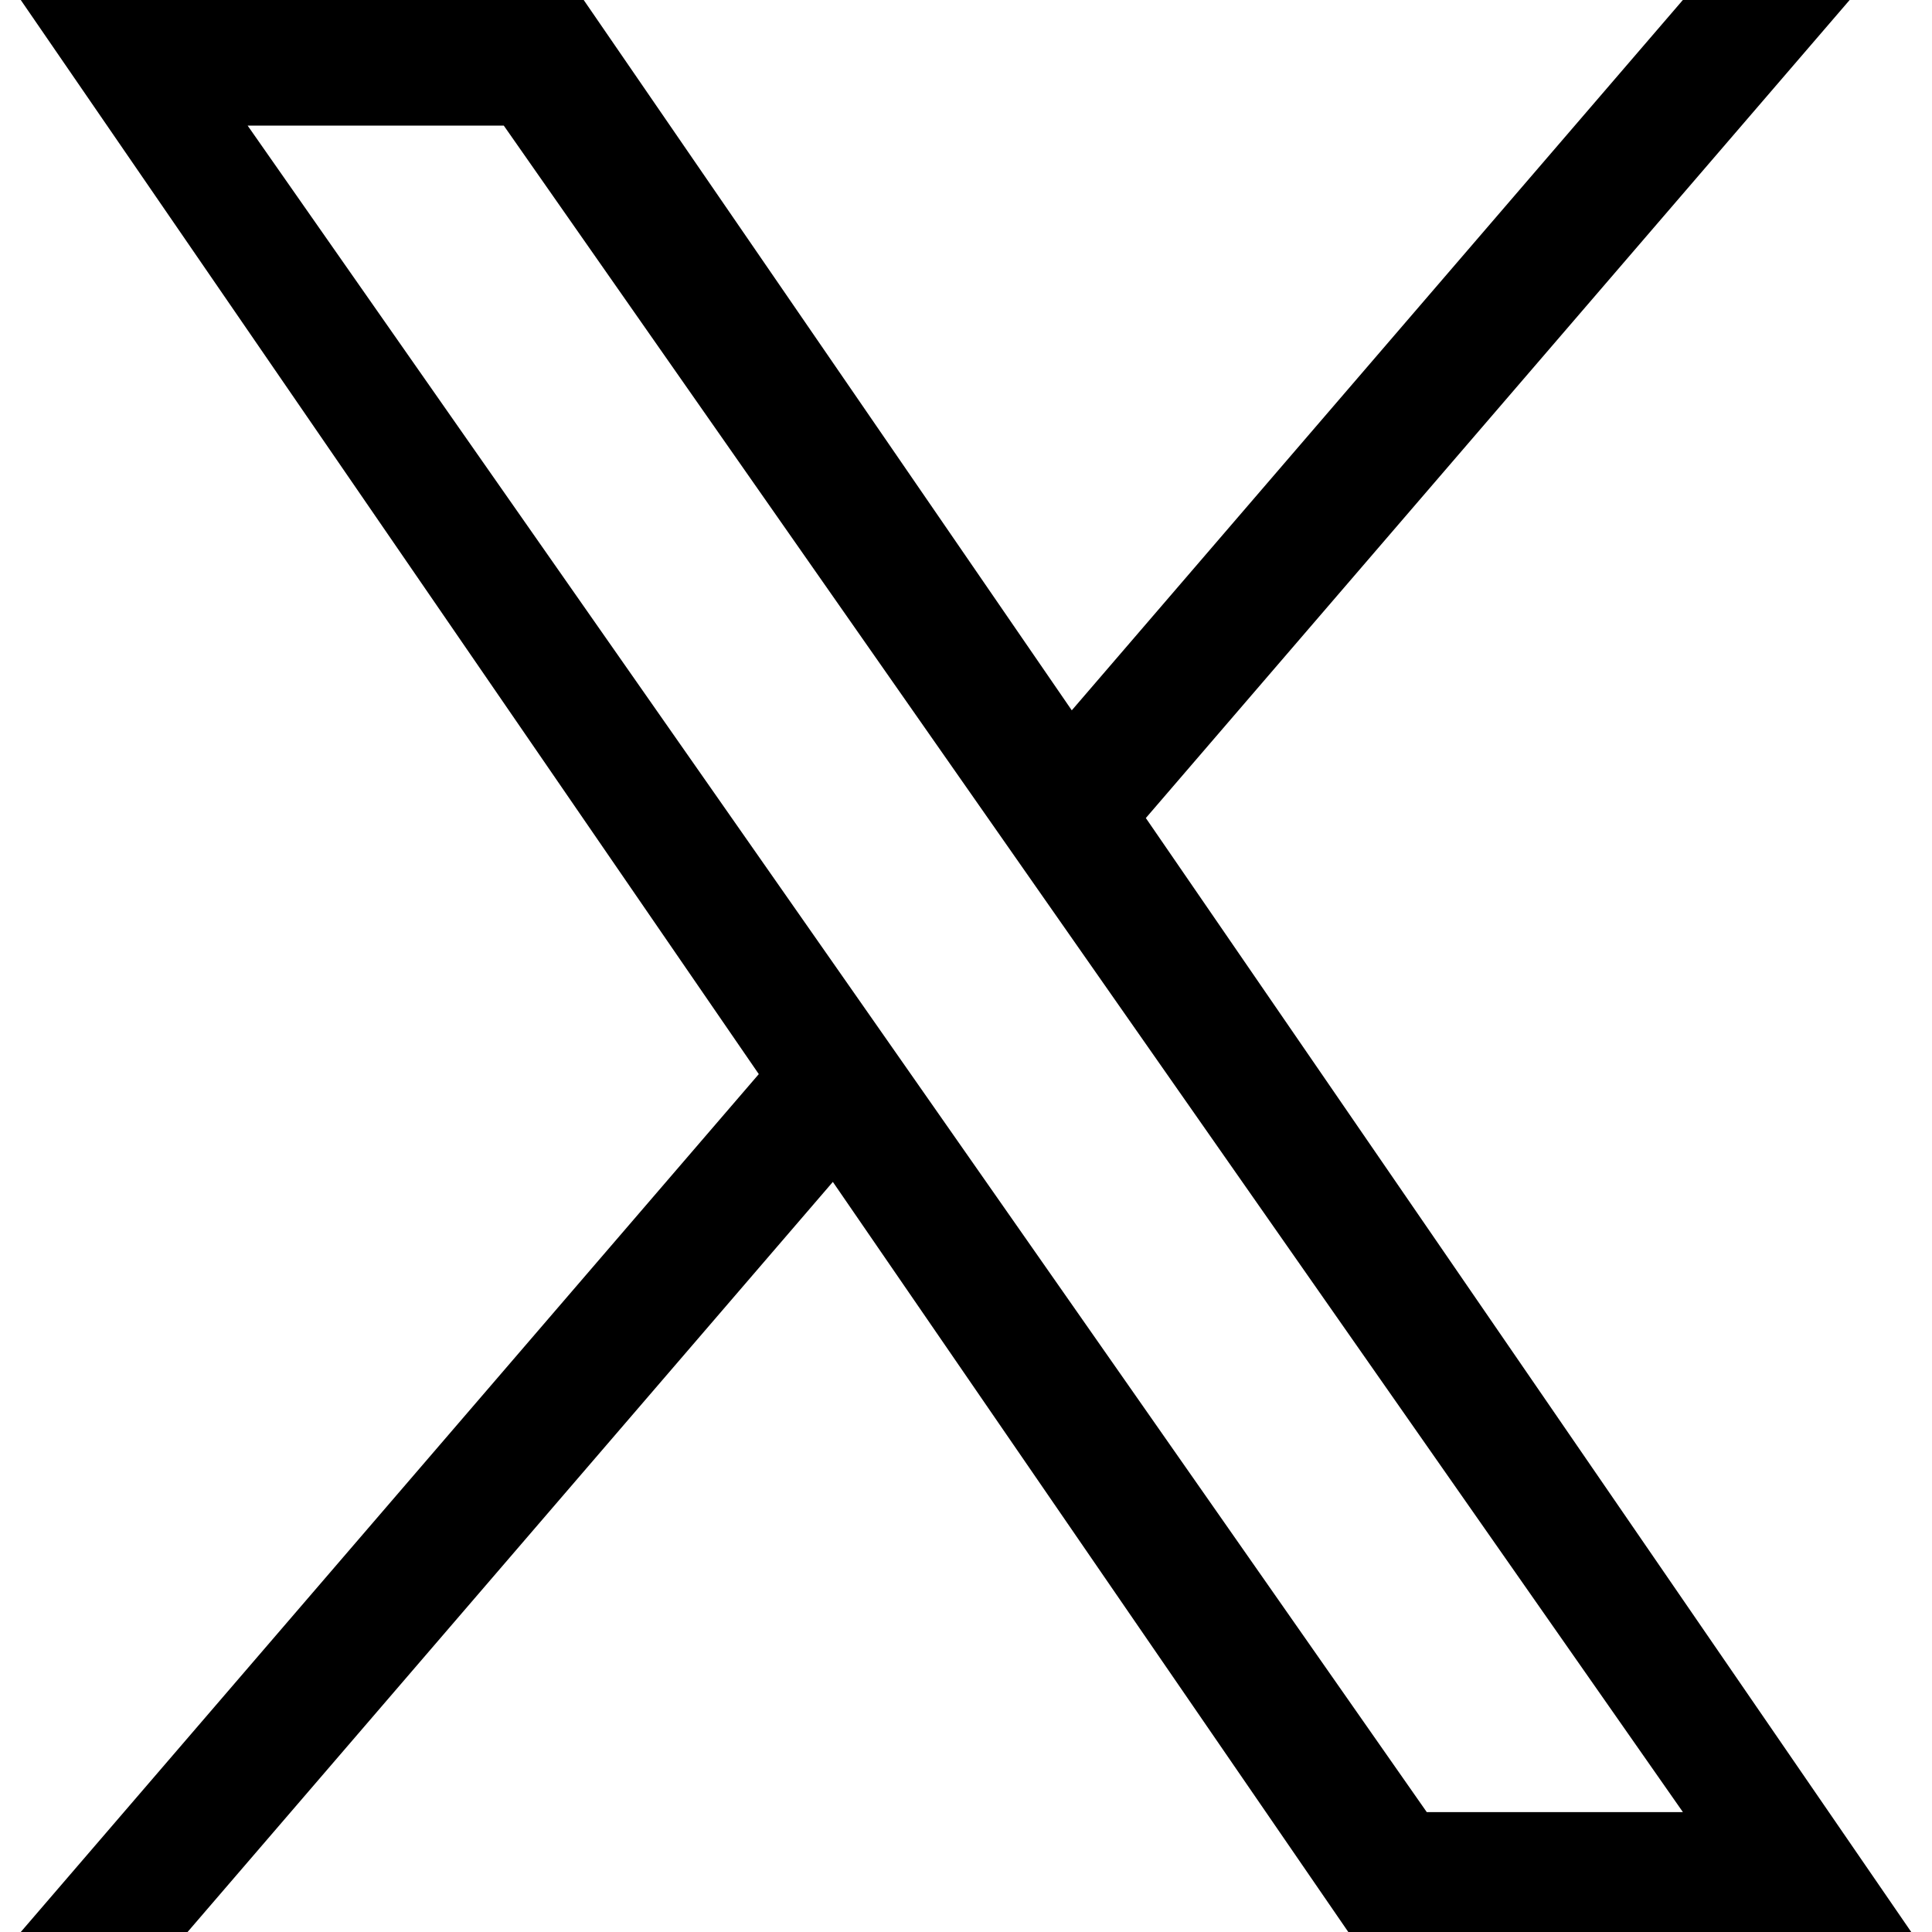
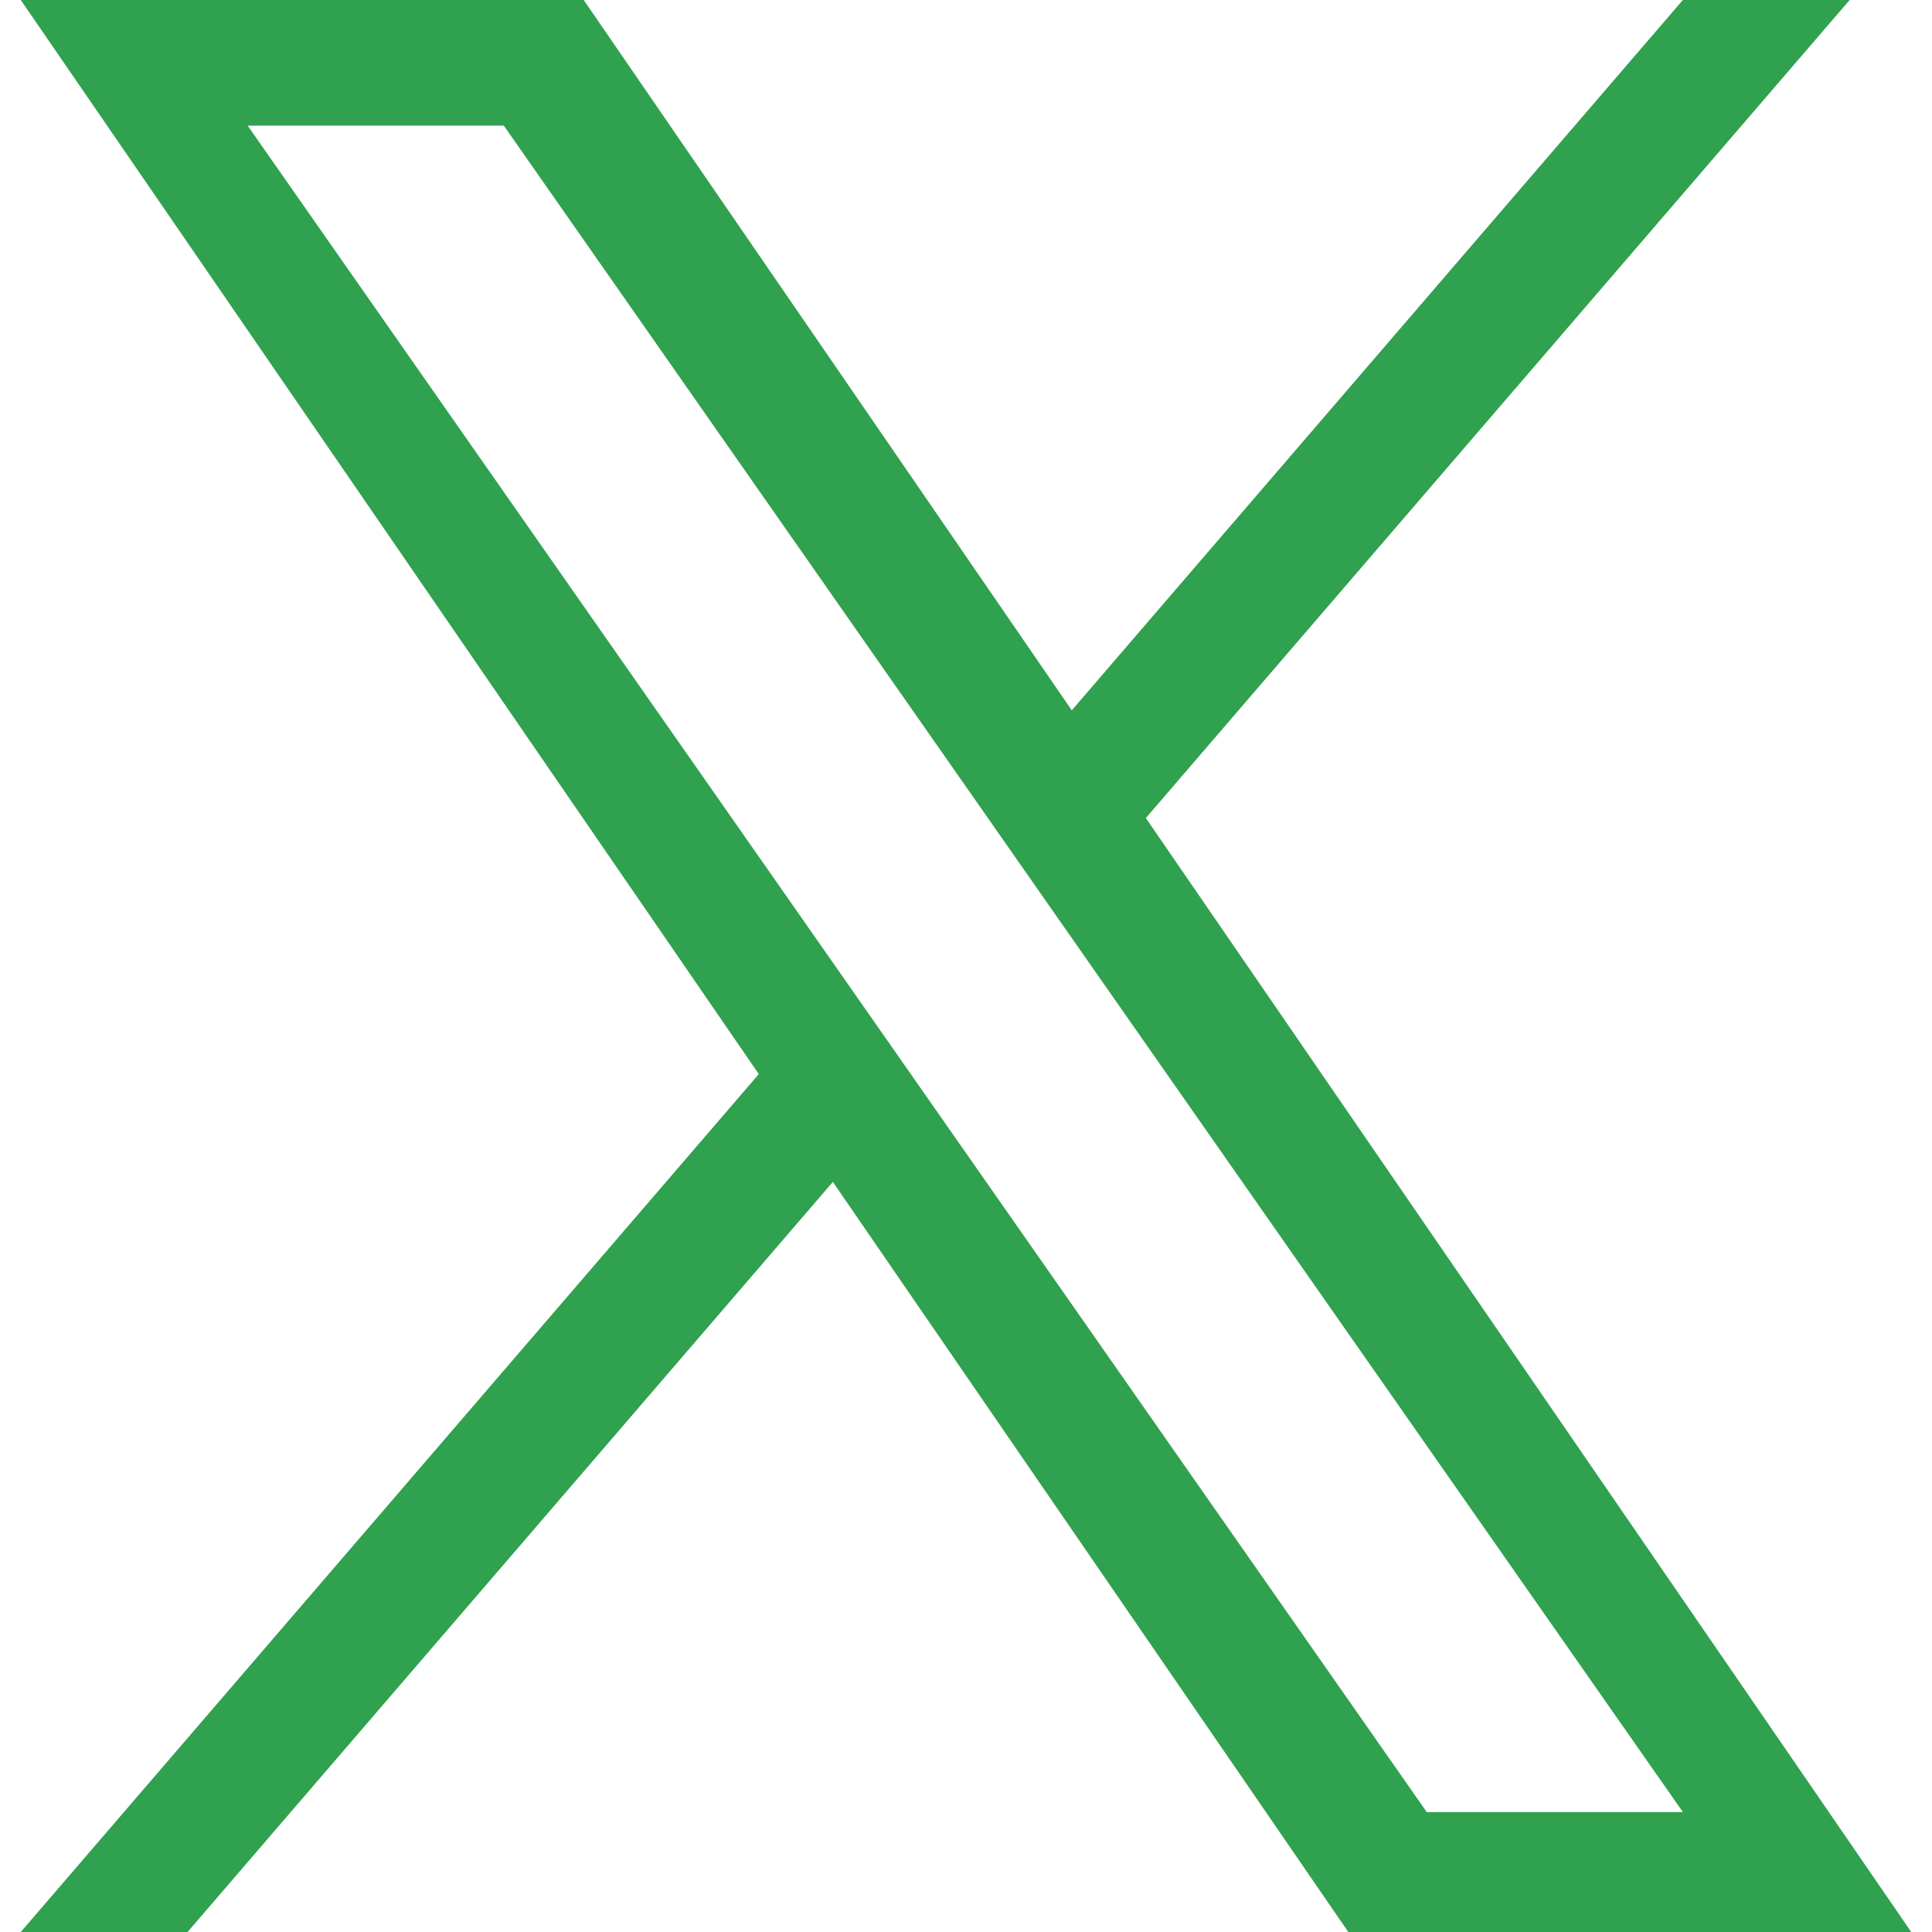
- <svg xmlns="http://www.w3.org/2000/svg" role="img" viewBox="0 0 24 24">
+ <svg xmlns="http://www.w3.org/2000/svg" fill="#30a14e" role="img" viewBox="0 0 24 24">
  <path d="M14.234 10.162 22.977 0h-2.072l-7.591 8.824L7.251 0H.258l9.168 13.343L.258 24H2.33l8.016-9.318L16.749 24h6.993zm-2.837 3.299-.929-1.329L3.076 1.56h3.182l5.965 8.532.929 1.329 7.754 11.09h-3.182z" />
</svg>
